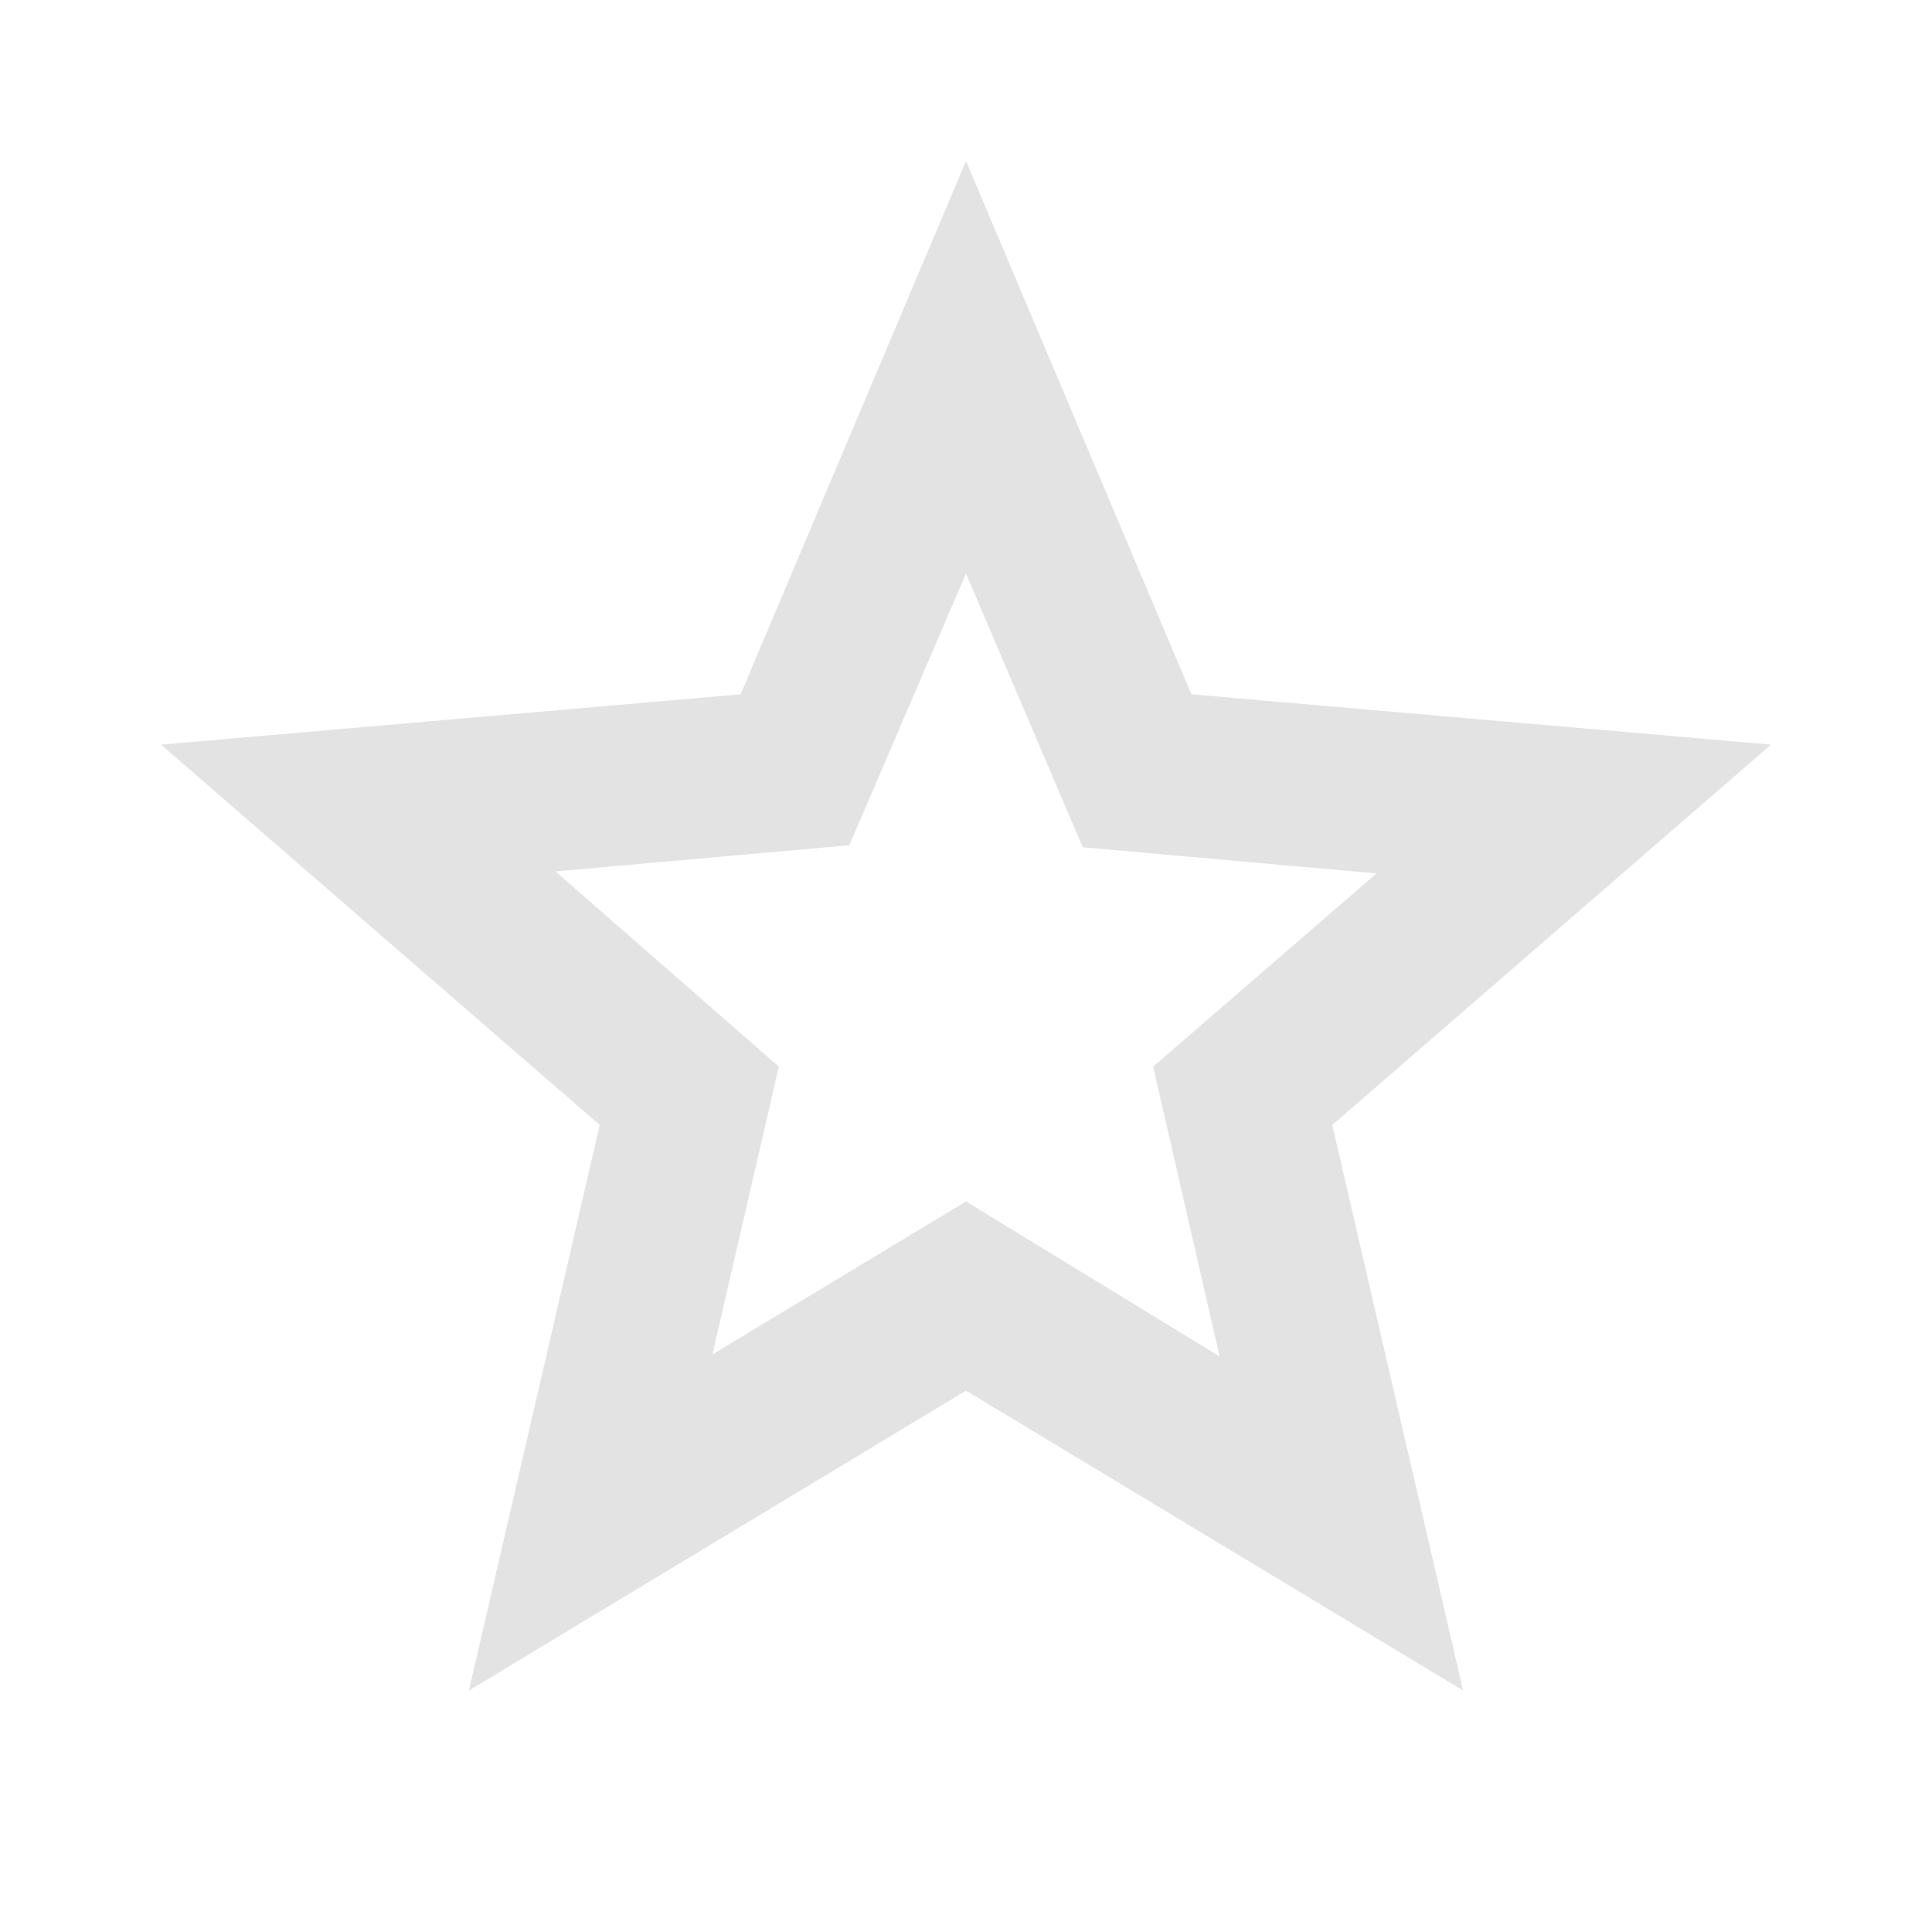
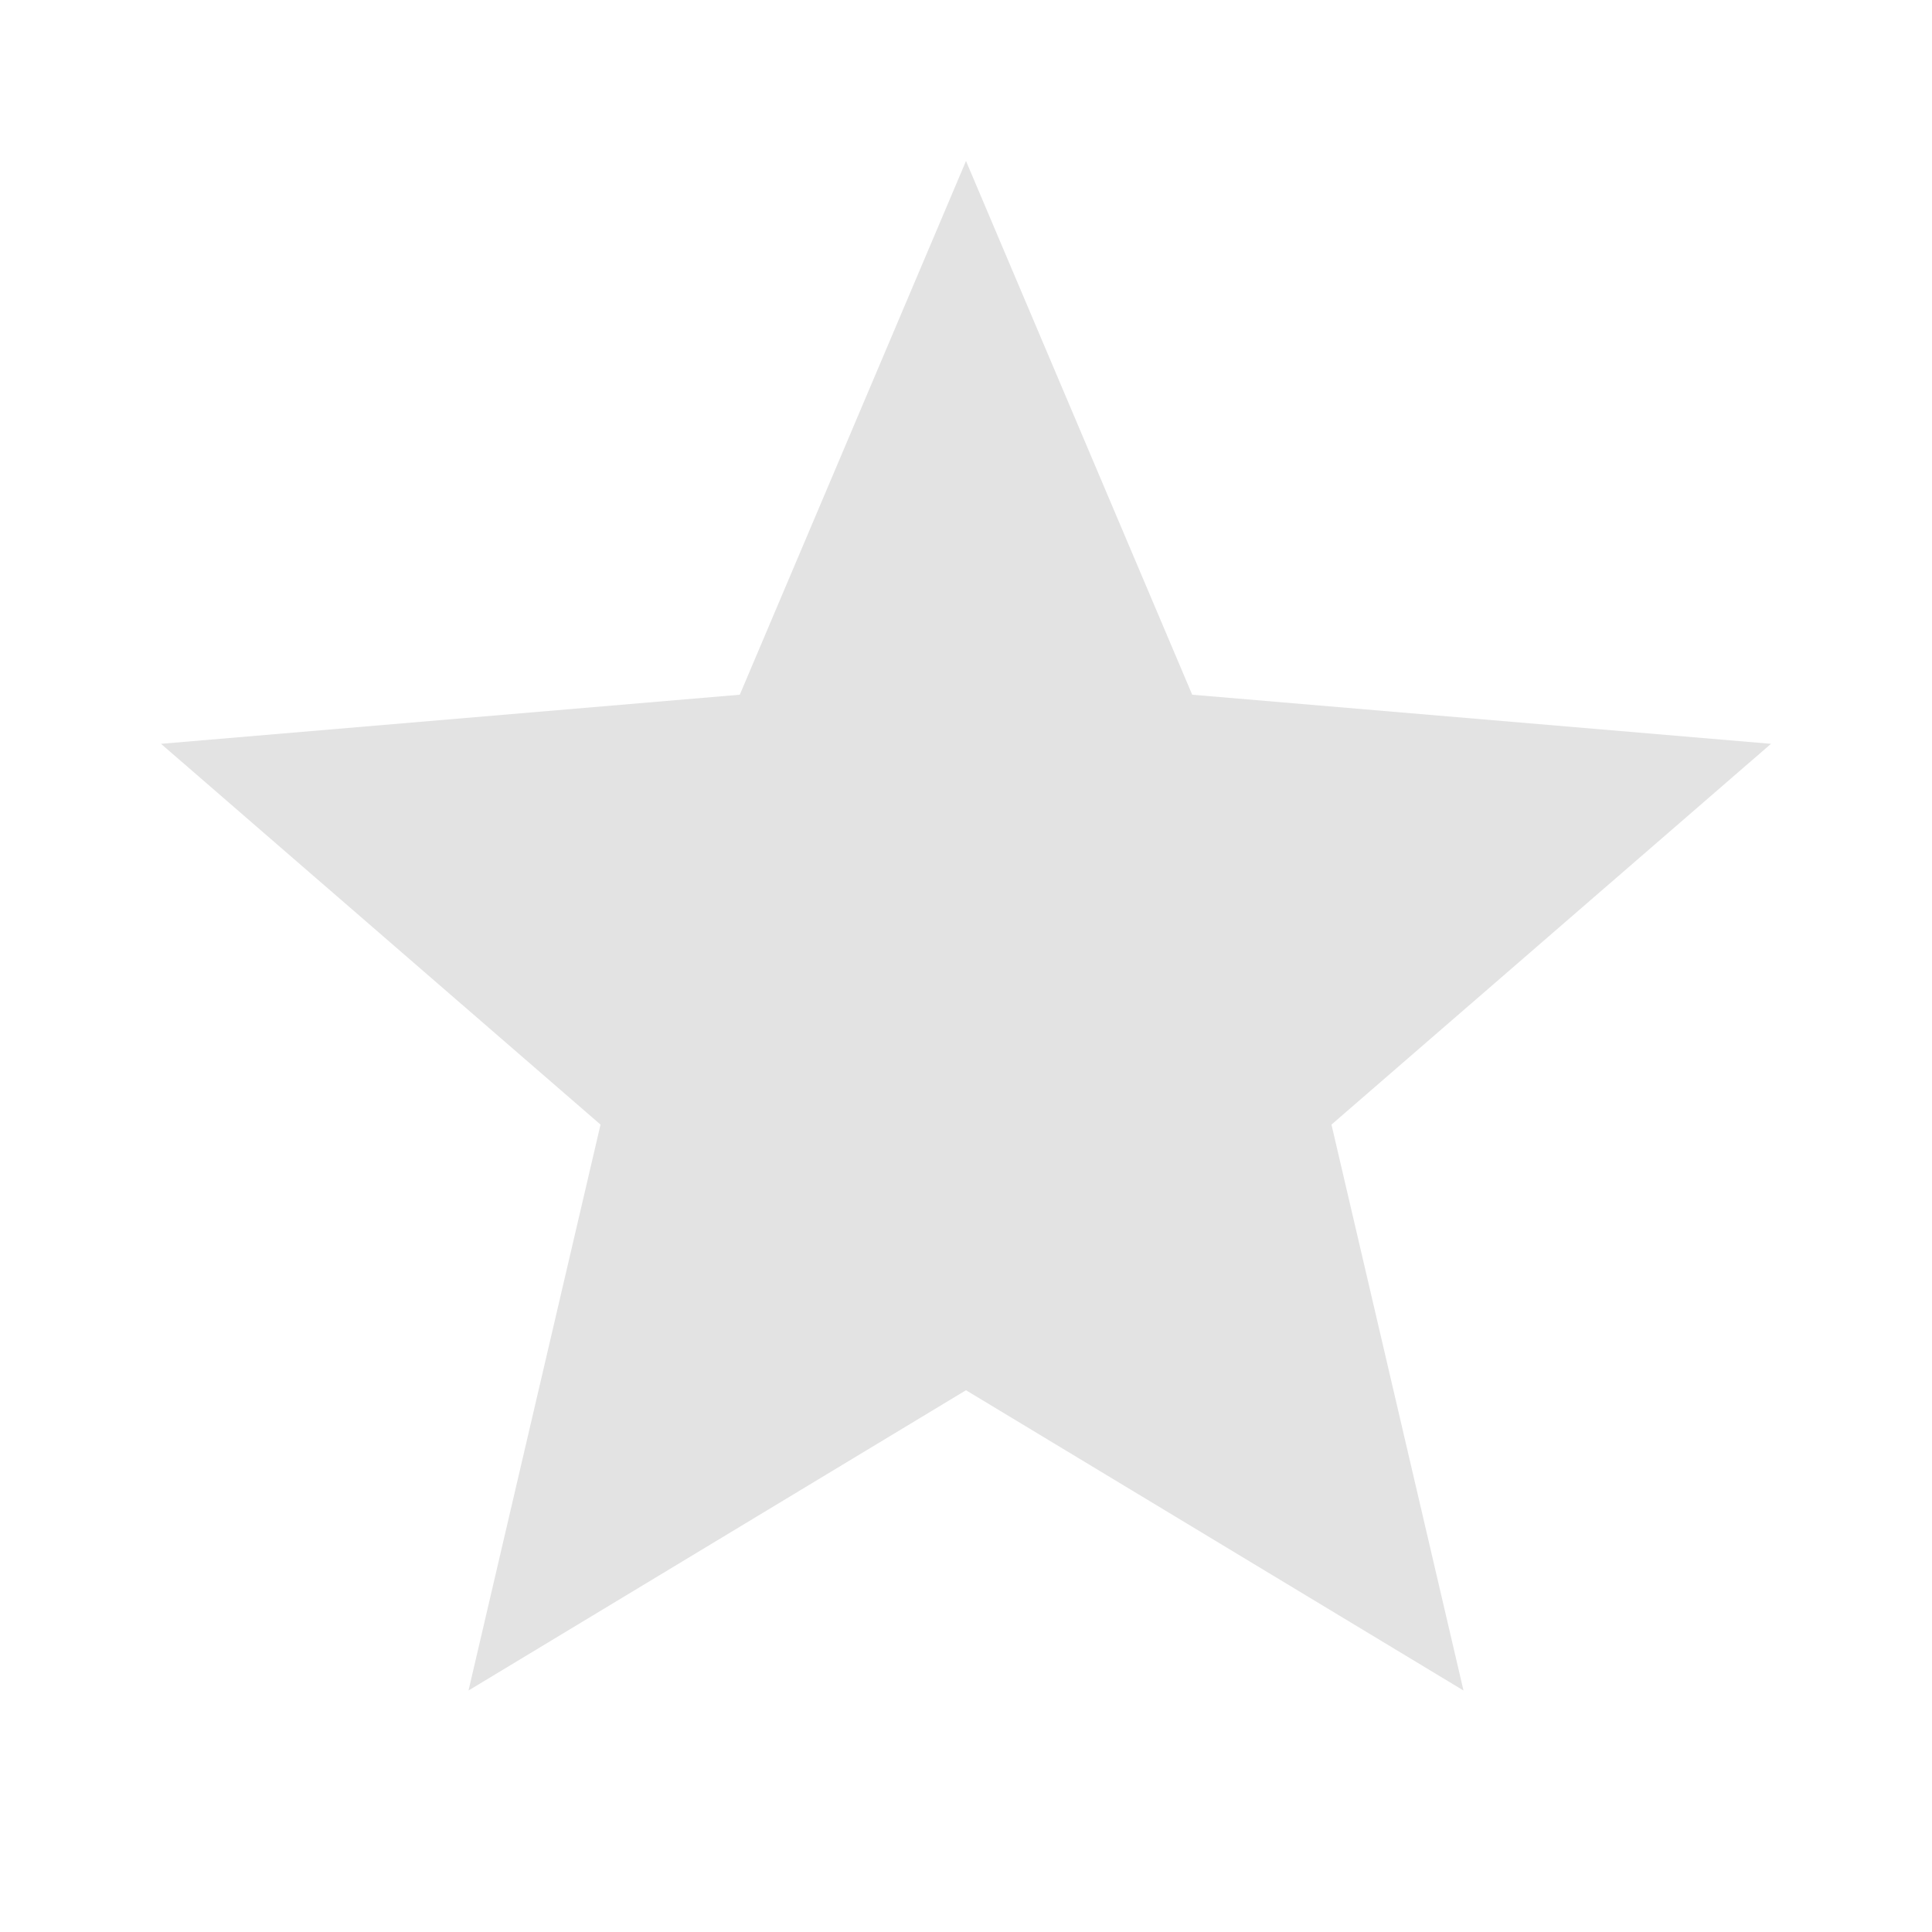
- <svg xmlns="http://www.w3.org/2000/svg" height="24px" viewBox="0 -960 960 960" width="24px" fill="#e3e3e3">
-   <path d="m354-287 126-76 126 77-33-144 111-96-146-13-58-136-58 135-146 13 111 97-33 143ZM233-120l65-281L80-590l288-25 112-265 112 265 288 25-218 189 65 281-247-149-247 149Zm247-350Z" />
+ <svg xmlns="http://www.w3.org/2000/svg" enable-background="new 0 0 24 24" height="24px" viewBox="0 0 24 24" width="24px" fill="#e3e3e3">
+   <g>
+     <path d="M0 0h24v24H0V0z" fill="none" />
+     <path d="M0 0h24v24H0V0z" fill="none" />
+   </g>
+   <g>
+     <path d="M12 17.27 18.18 21l-1.64-7.03L22 9.24l-7.19-.61L12 2 9.19 8.63 2 9.24l5.46 4.73L5.82 21 12 17.27z" />
+   </g>
</svg>
